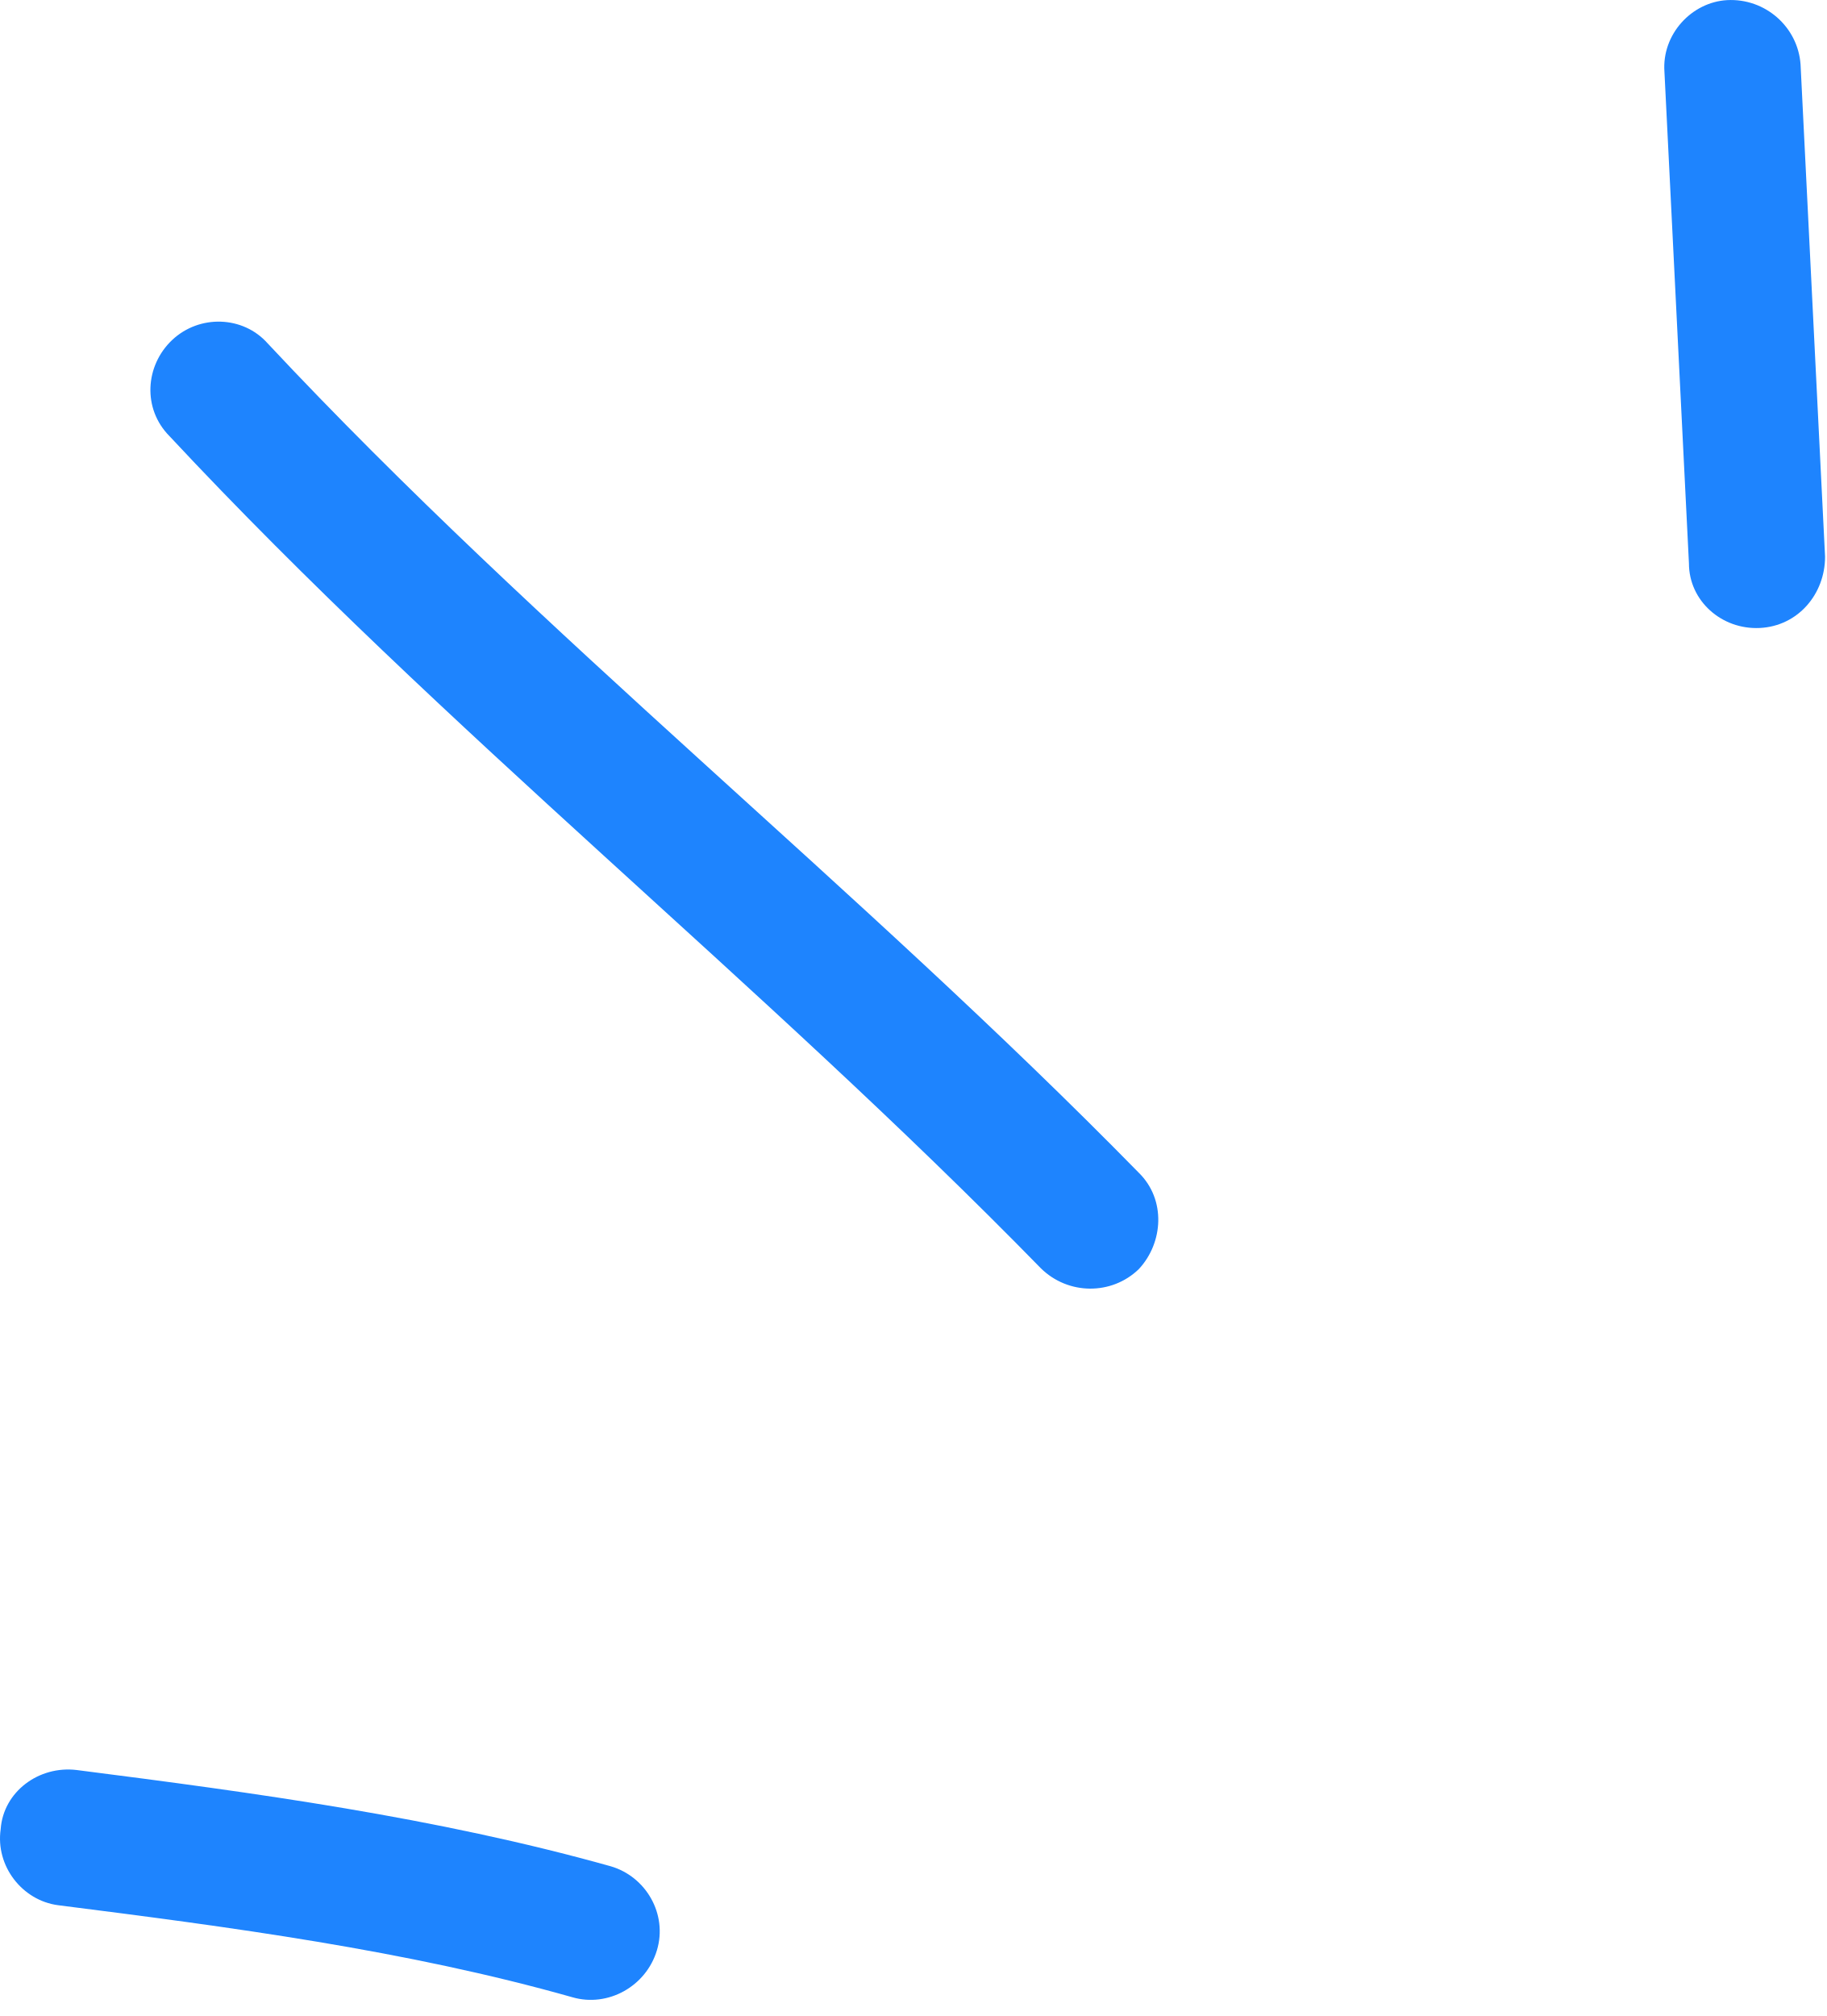
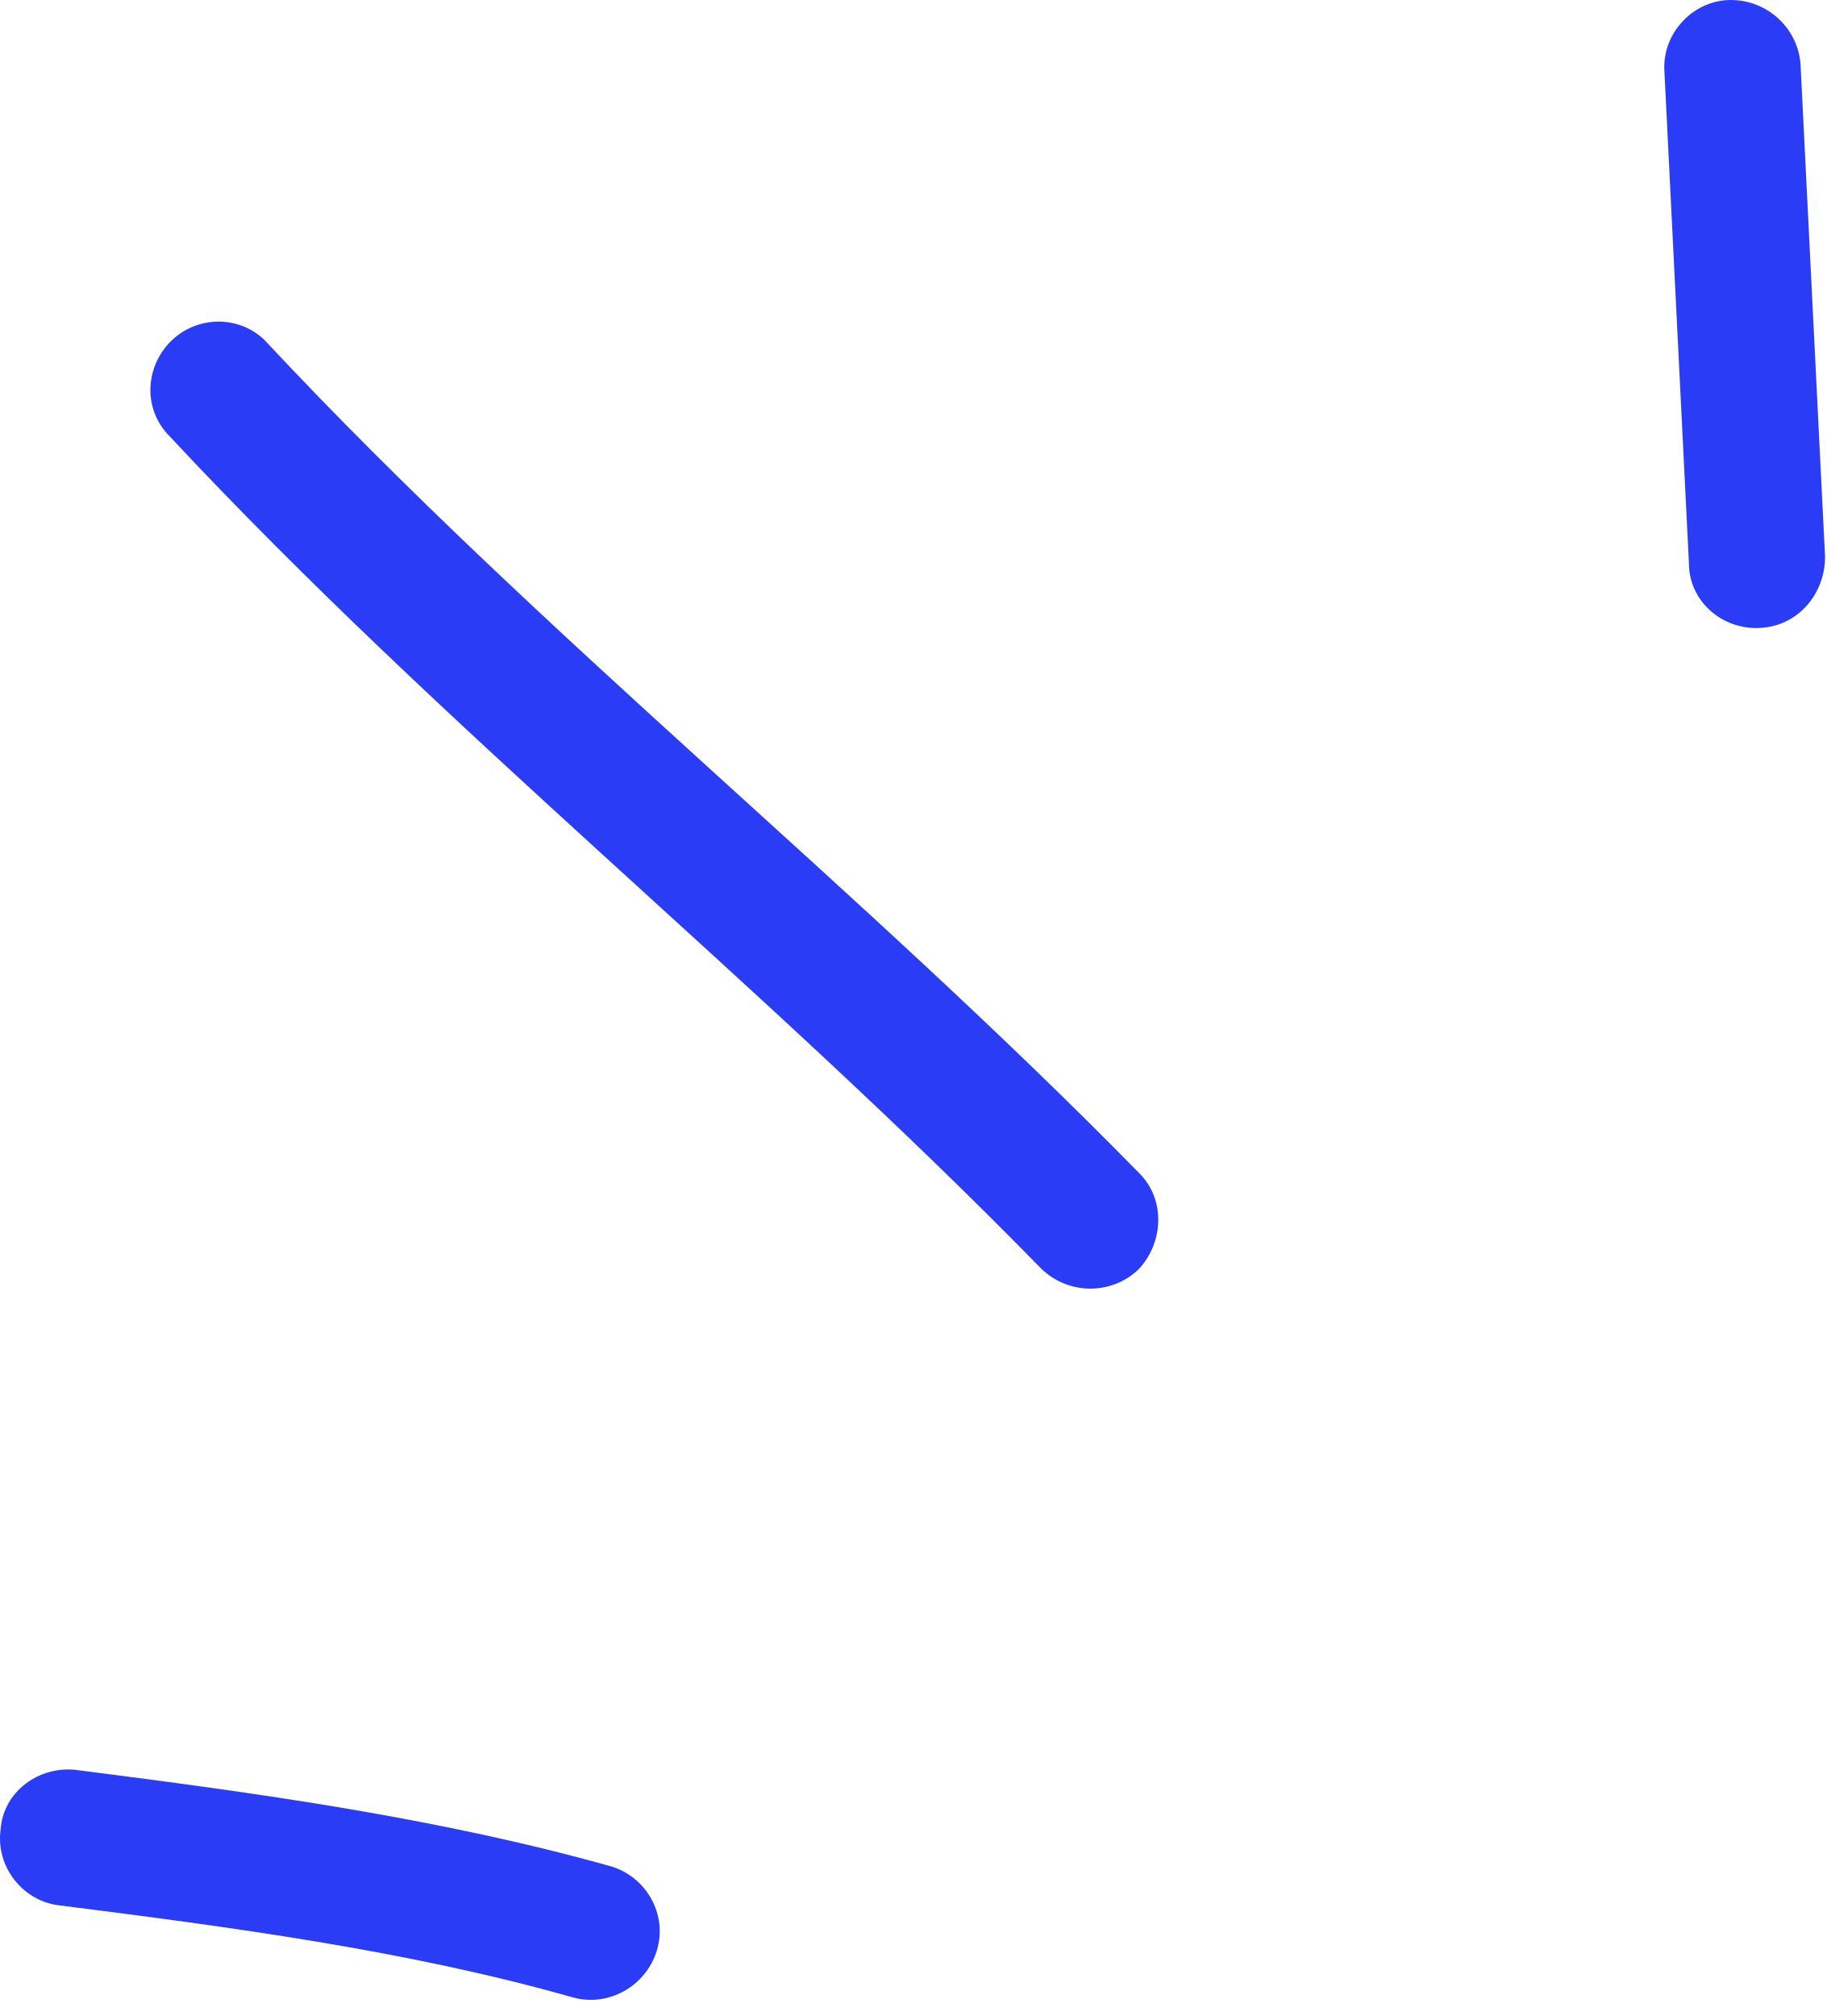
<svg xmlns="http://www.w3.org/2000/svg" width="29" height="32" viewBox="0 0 29 32" fill="none">
-   <path fill-rule="evenodd" clip-rule="evenodd" d="M9.694 29.623C6.928 28.847 4.031 28.455 1.221 28.096C0.616 28.021 0.054 28.441 0.011 29.032C-0.075 29.624 0.357 30.166 0.919 30.241C3.642 30.586 6.452 30.956 9.089 31.703C9.651 31.865 10.256 31.532 10.429 30.957C10.602 30.384 10.256 29.786 9.694 29.623Z" fill="#1E84FE" />
-   <path fill-rule="evenodd" clip-rule="evenodd" d="M18.08 18.616C13.628 14.072 8.613 10.114 4.247 5.448C3.858 5.012 3.167 4.989 2.734 5.396C2.302 5.803 2.259 6.488 2.691 6.923C7.057 11.602 12.072 15.574 16.524 20.131C16.956 20.557 17.648 20.563 18.08 20.144C18.469 19.726 18.513 19.041 18.08 18.616Z" fill="#1E84FE" />
-   <path fill-rule="evenodd" clip-rule="evenodd" d="M26.424 1.139C26.554 3.74 26.683 6.341 26.813 8.942C26.813 9.537 27.332 9.997 27.937 9.968C28.542 9.939 28.974 9.432 28.974 8.836C28.845 6.231 28.715 3.626 28.585 1.022C28.542 0.426 28.023 -0.031 27.418 0.002C26.856 0.034 26.381 0.544 26.424 1.139Z" fill="#1E84FE" />
+   <path fill-rule="evenodd" clip-rule="evenodd" d="M9.694 29.623C6.928 28.847 4.031 28.455 1.221 28.096C0.616 28.021 0.054 28.441 0.011 29.032C-0.075 29.624 0.357 30.166 0.919 30.241C3.642 30.586 6.452 30.956 9.089 31.703C9.651 31.865 10.256 31.532 10.429 30.957C10.602 30.384 10.256 29.786 9.694 29.623Z" fill="#2b3cf7" />
+   <path fill-rule="evenodd" clip-rule="evenodd" d="M18.08 18.616C13.628 14.072 8.613 10.114 4.247 5.448C3.858 5.012 3.167 4.989 2.734 5.396C2.302 5.803 2.259 6.488 2.691 6.923C7.057 11.602 12.072 15.574 16.524 20.131C16.956 20.557 17.648 20.563 18.08 20.144C18.469 19.726 18.513 19.041 18.08 18.616Z" fill="#2b3cf7" />
+   <path fill-rule="evenodd" clip-rule="evenodd" d="M26.424 1.139C26.554 3.74 26.683 6.341 26.813 8.942C26.813 9.537 27.332 9.997 27.937 9.968C28.542 9.939 28.974 9.432 28.974 8.836C28.845 6.231 28.715 3.626 28.585 1.022C28.542 0.426 28.023 -0.031 27.418 0.002C26.856 0.034 26.381 0.544 26.424 1.139Z" fill="#2b3cf7" />
</svg>
